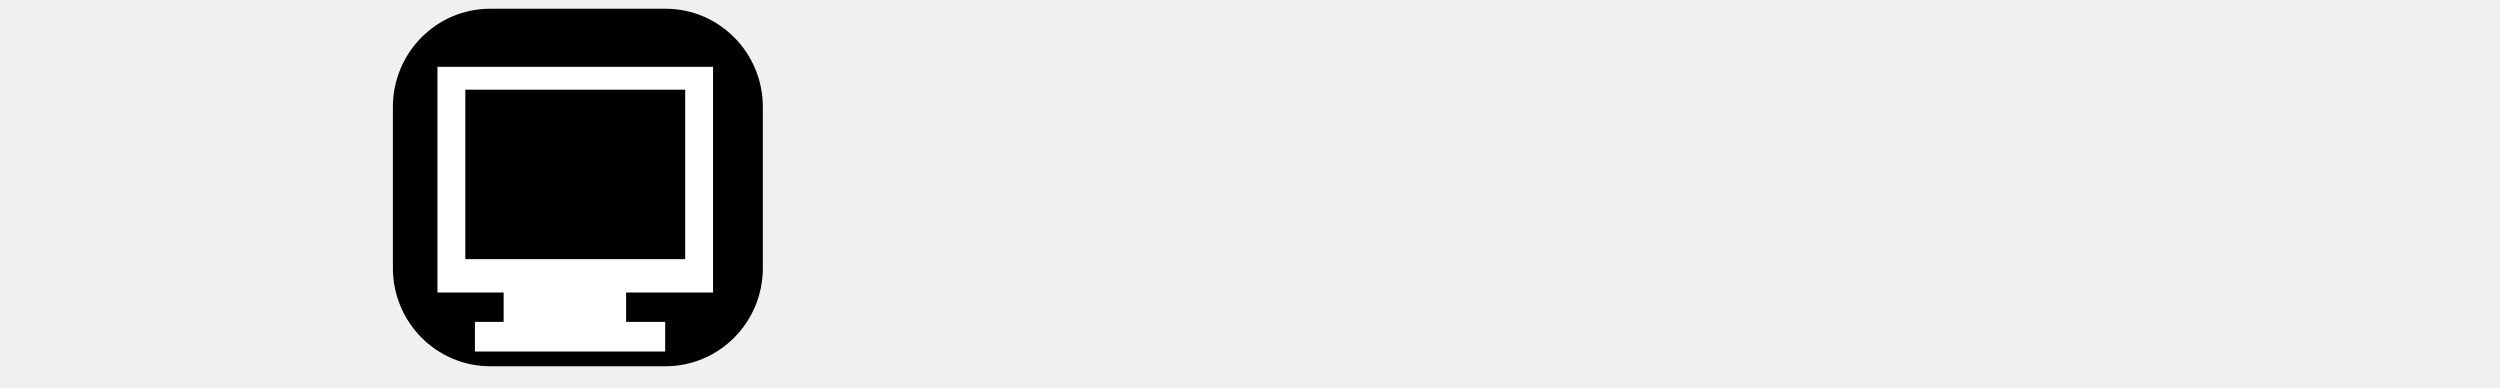
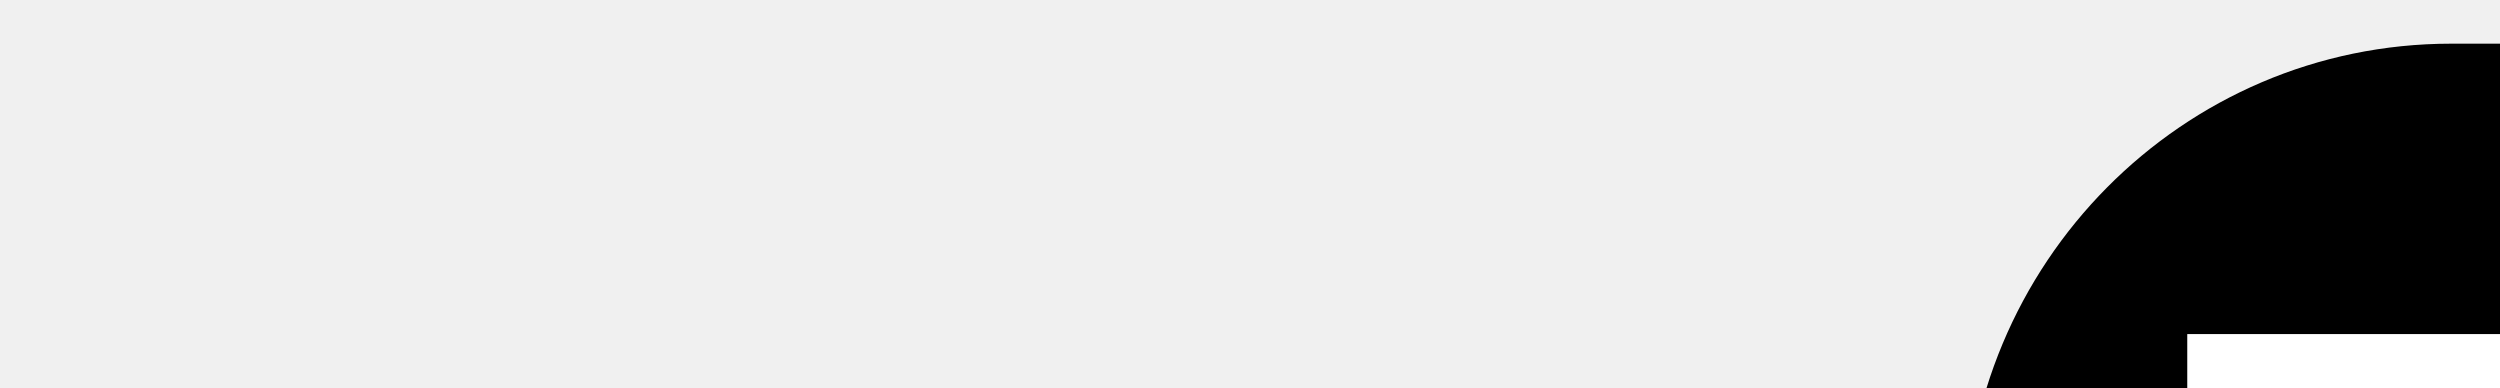
- <svg xmlns="http://www.w3.org/2000/svg" id="svg2" viewBox="0 0 576.45 89.375" version="1.1">
+ <svg xmlns="http://www.w3.org/2000/svg" id="svg2" viewBox="0 0 115.29 17.875" version="1.1">
  <g id="layer1" transform="translate(453.24 -636.27)">
    <g id="g3464">
      <g id="g3113" transform="matrix(.41877 0 0 .42247 -272.14 429.25)">
        <rect id="rect2862-2-2" style="stroke-opacity:0;color:#000000;fill:#000000" transform="scale(1,-1)" ry="53.606" height="195.13" width="203.7" y="-689.92" x="-216.13" />
        <rect id="rect3065" style="stroke-opacity:0;color:#000000;fill:#ffffff" ry="0" height="123.18" width="151.75" y="526.49" x="-191.59" />
        <rect id="rect3065-6" style="stroke-opacity:0;color:#000000;fill:#000000" ry="0" height="92.489" width="121.06" y="538.97" x="-176.24" />
        <rect id="rect3089" style="stroke-opacity:0;color:#000000;fill:#ffffff" height="30.299" width="67.442" y="637.21" x="-155.15" />
        <rect id="rect3089-1" style="stroke-opacity:0;color:#000000;fill:#ffffff" height="16.18" width="104.75" y="665.7" x="-170.95" />
      </g>
    </g>
  </g>
</svg>
